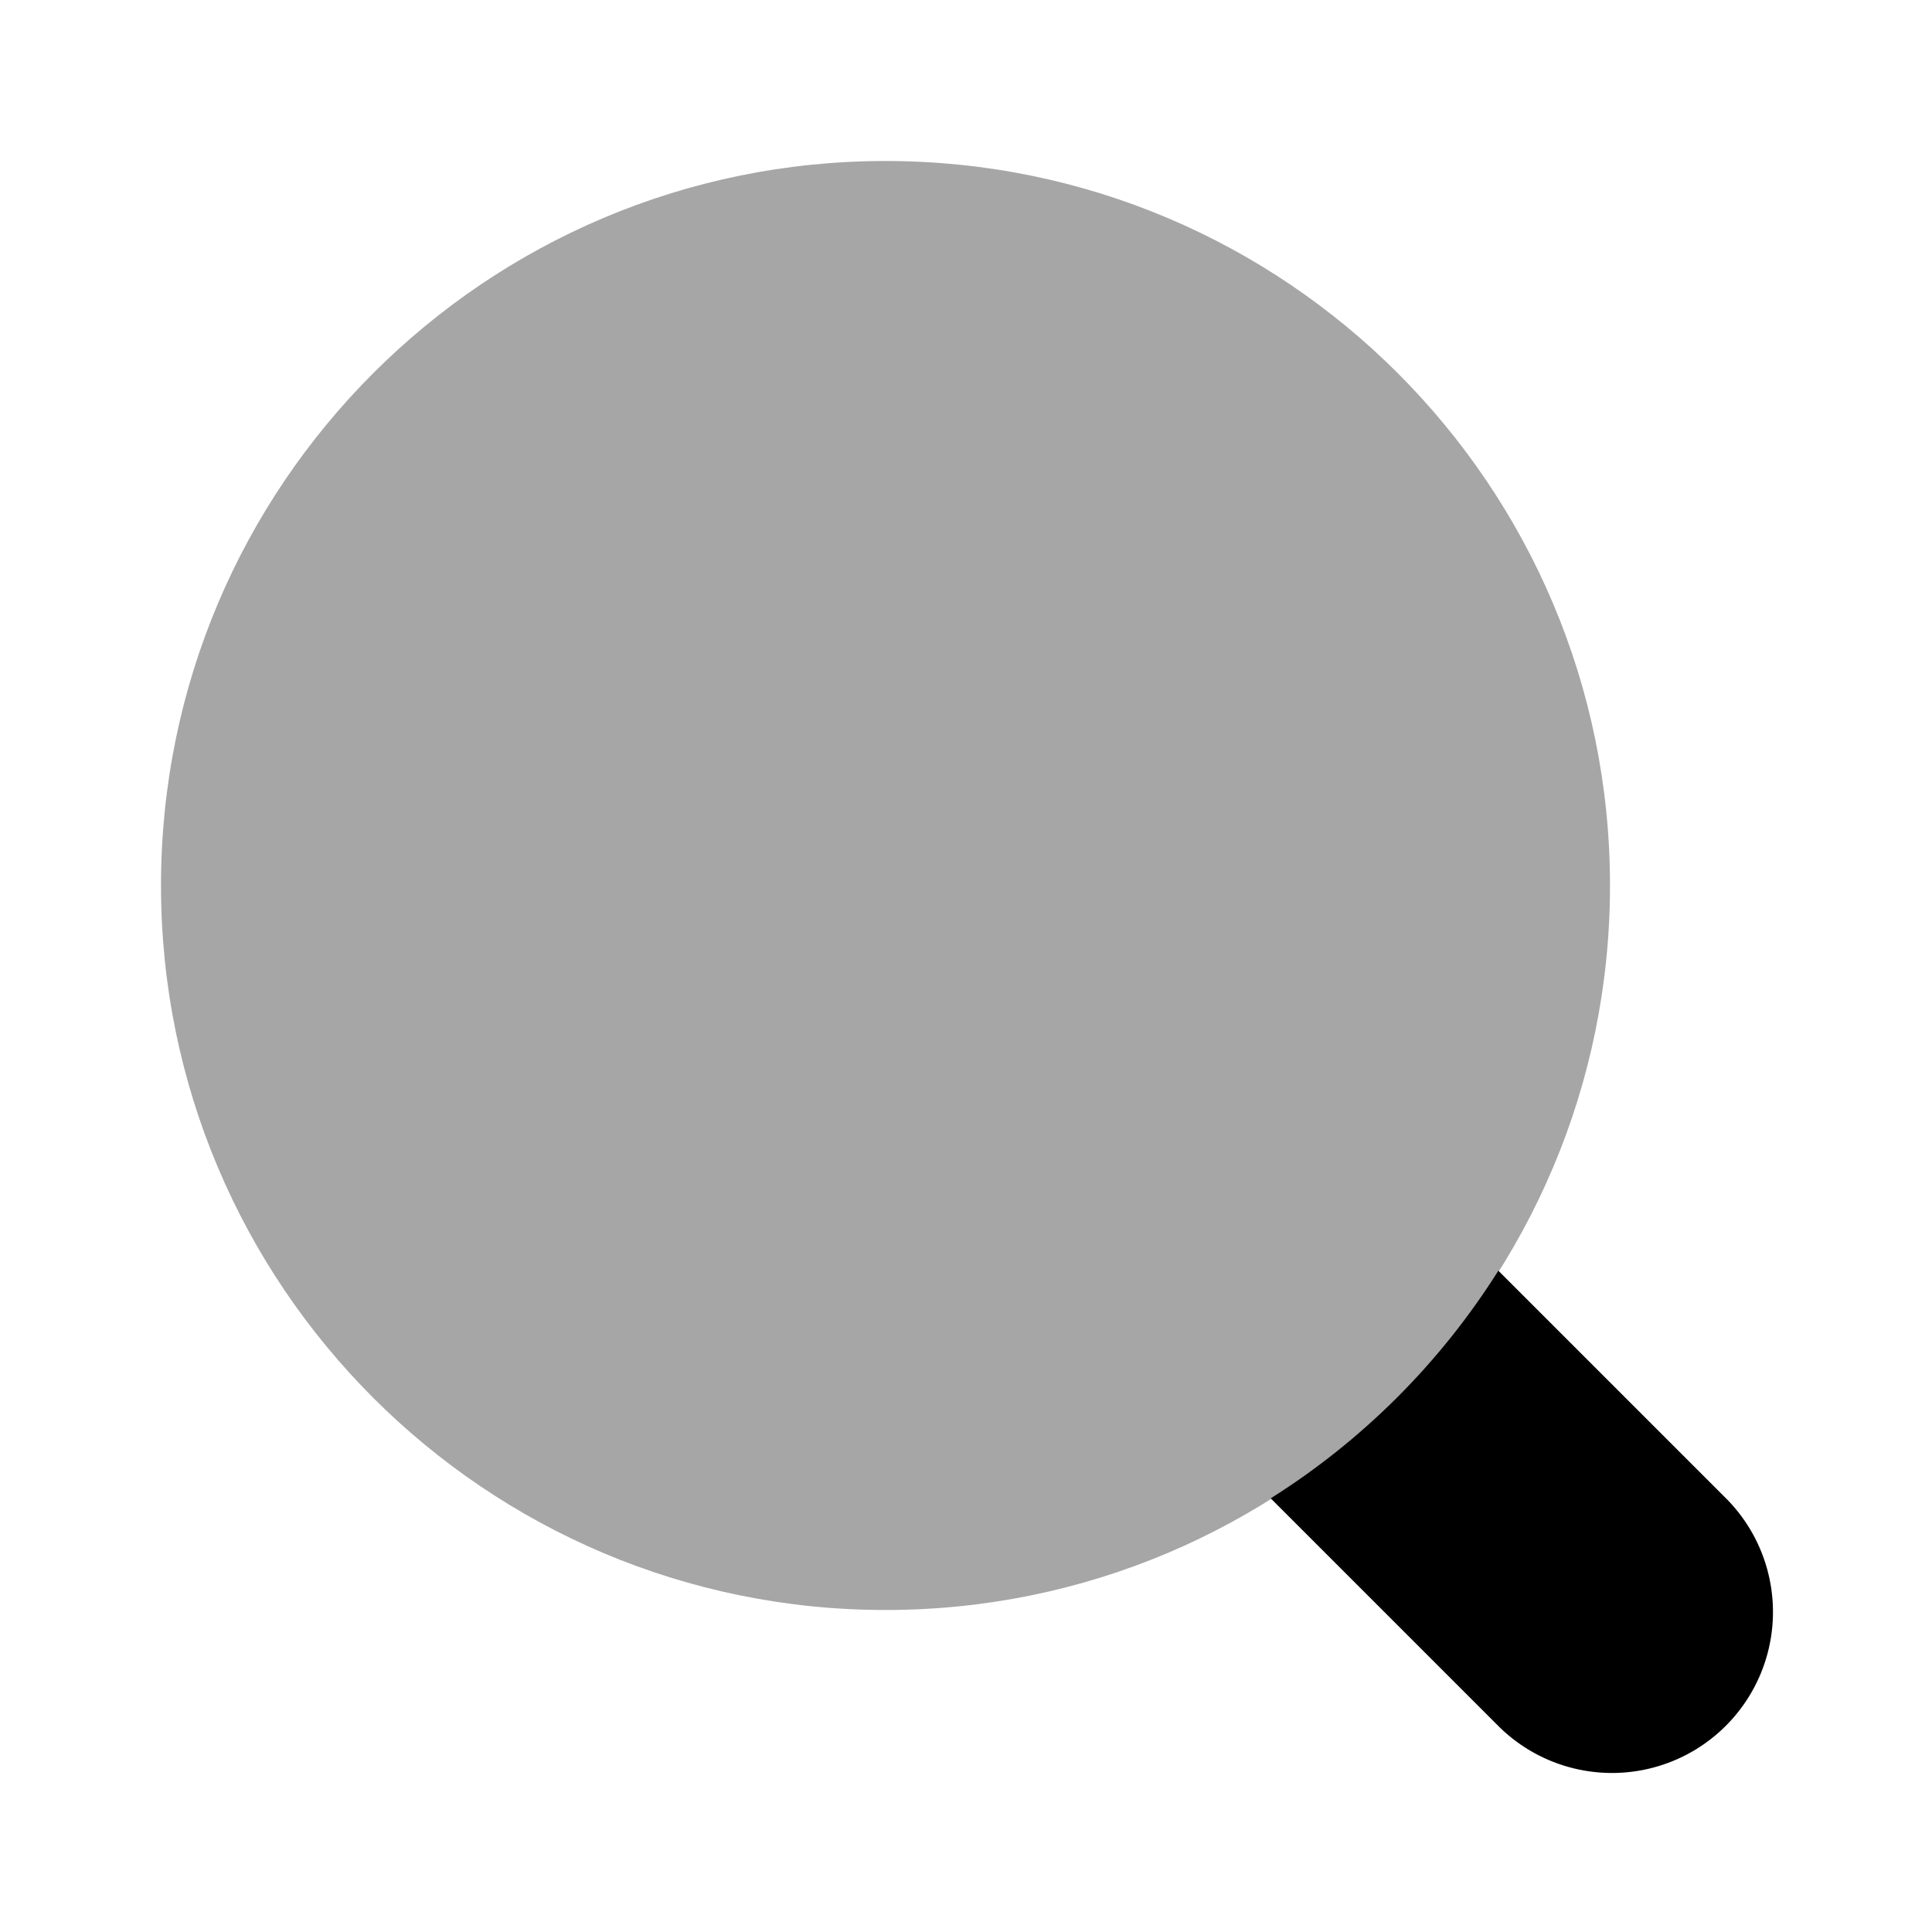
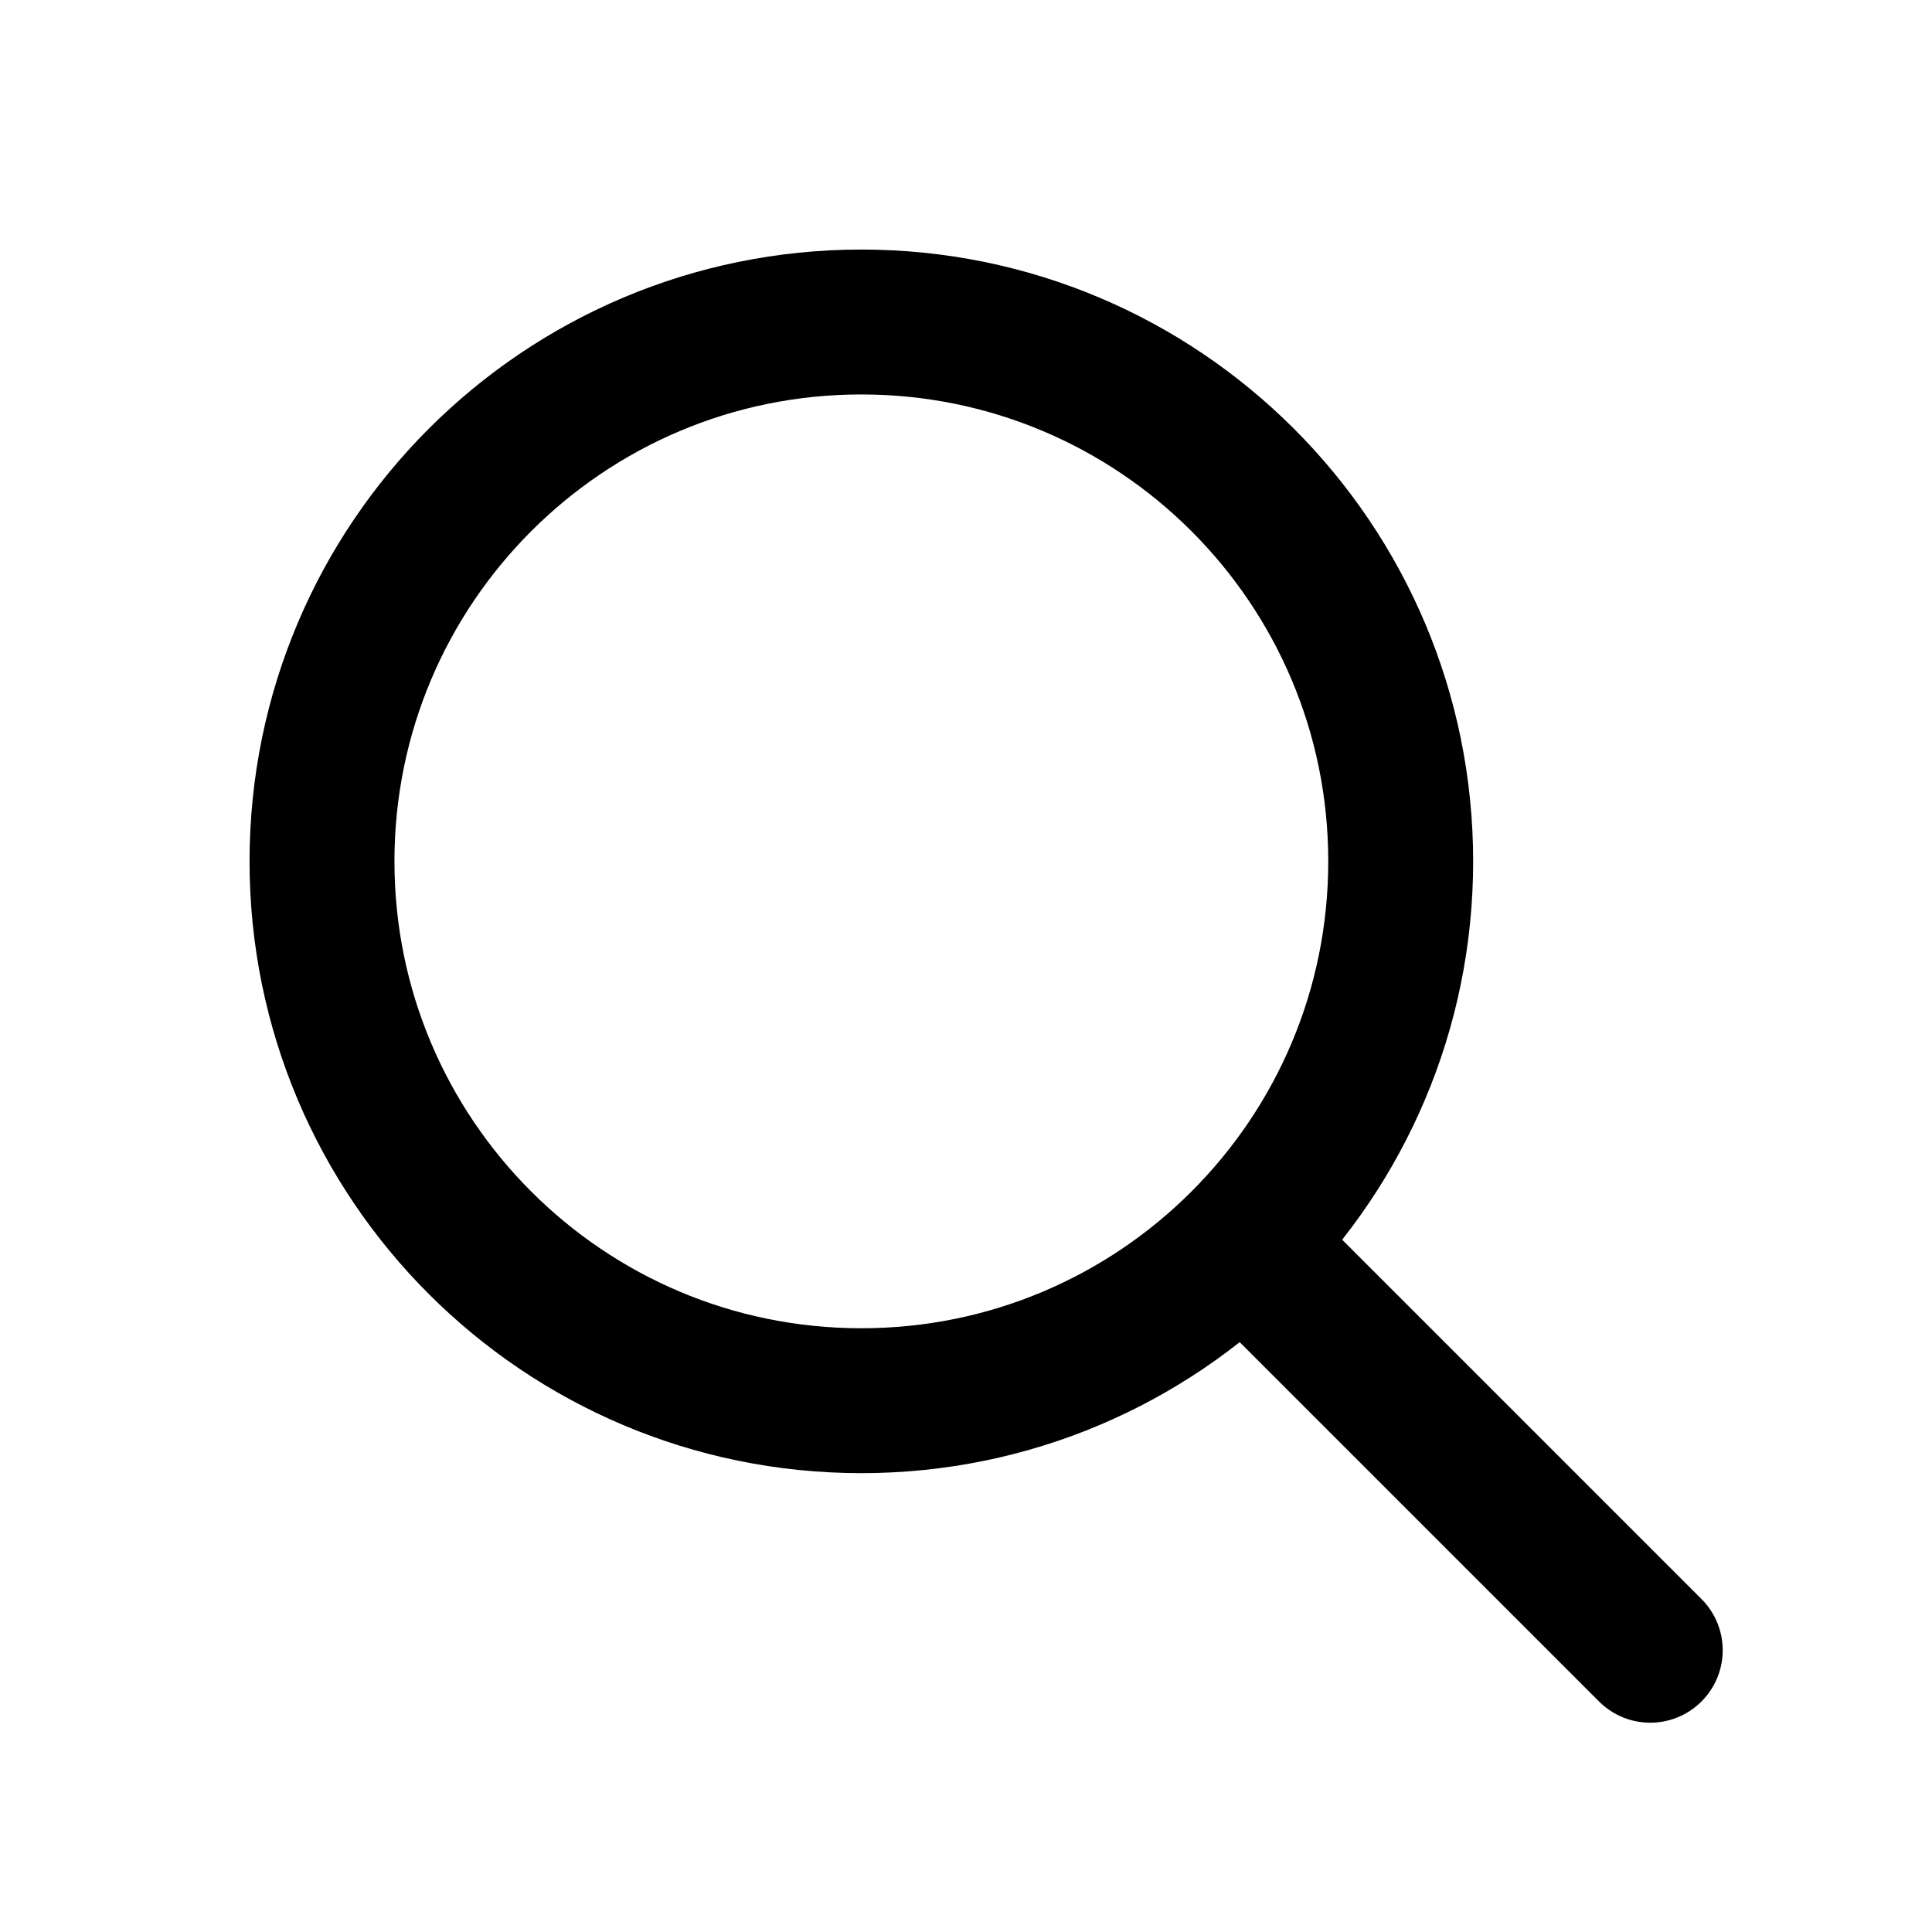
- <svg xmlns="http://www.w3.org/2000/svg" viewBox="0 0 24 24" width="192" height="192" fill="currentColor">
-   <path d="M21.414 18.586l-2.801-2.801a9.025 9.025 0 01-2.828 2.828l2.801 2.801a2 2 0 102.828-2.828z" />
-   <circle cx="11" cy="11" r="9" opacity=".35" />
+ <svg xmlns="http://www.w3.org/2000/svg" viewBox="0 0 24 24" fill="none" stroke="currentColor" stroke-width="1.8" stroke-linecap="round">
+   <circle cx="10.7" cy="10.7" r="6.7" />
+   <path d="m16 16 4.5 4.5" />
</svg>
